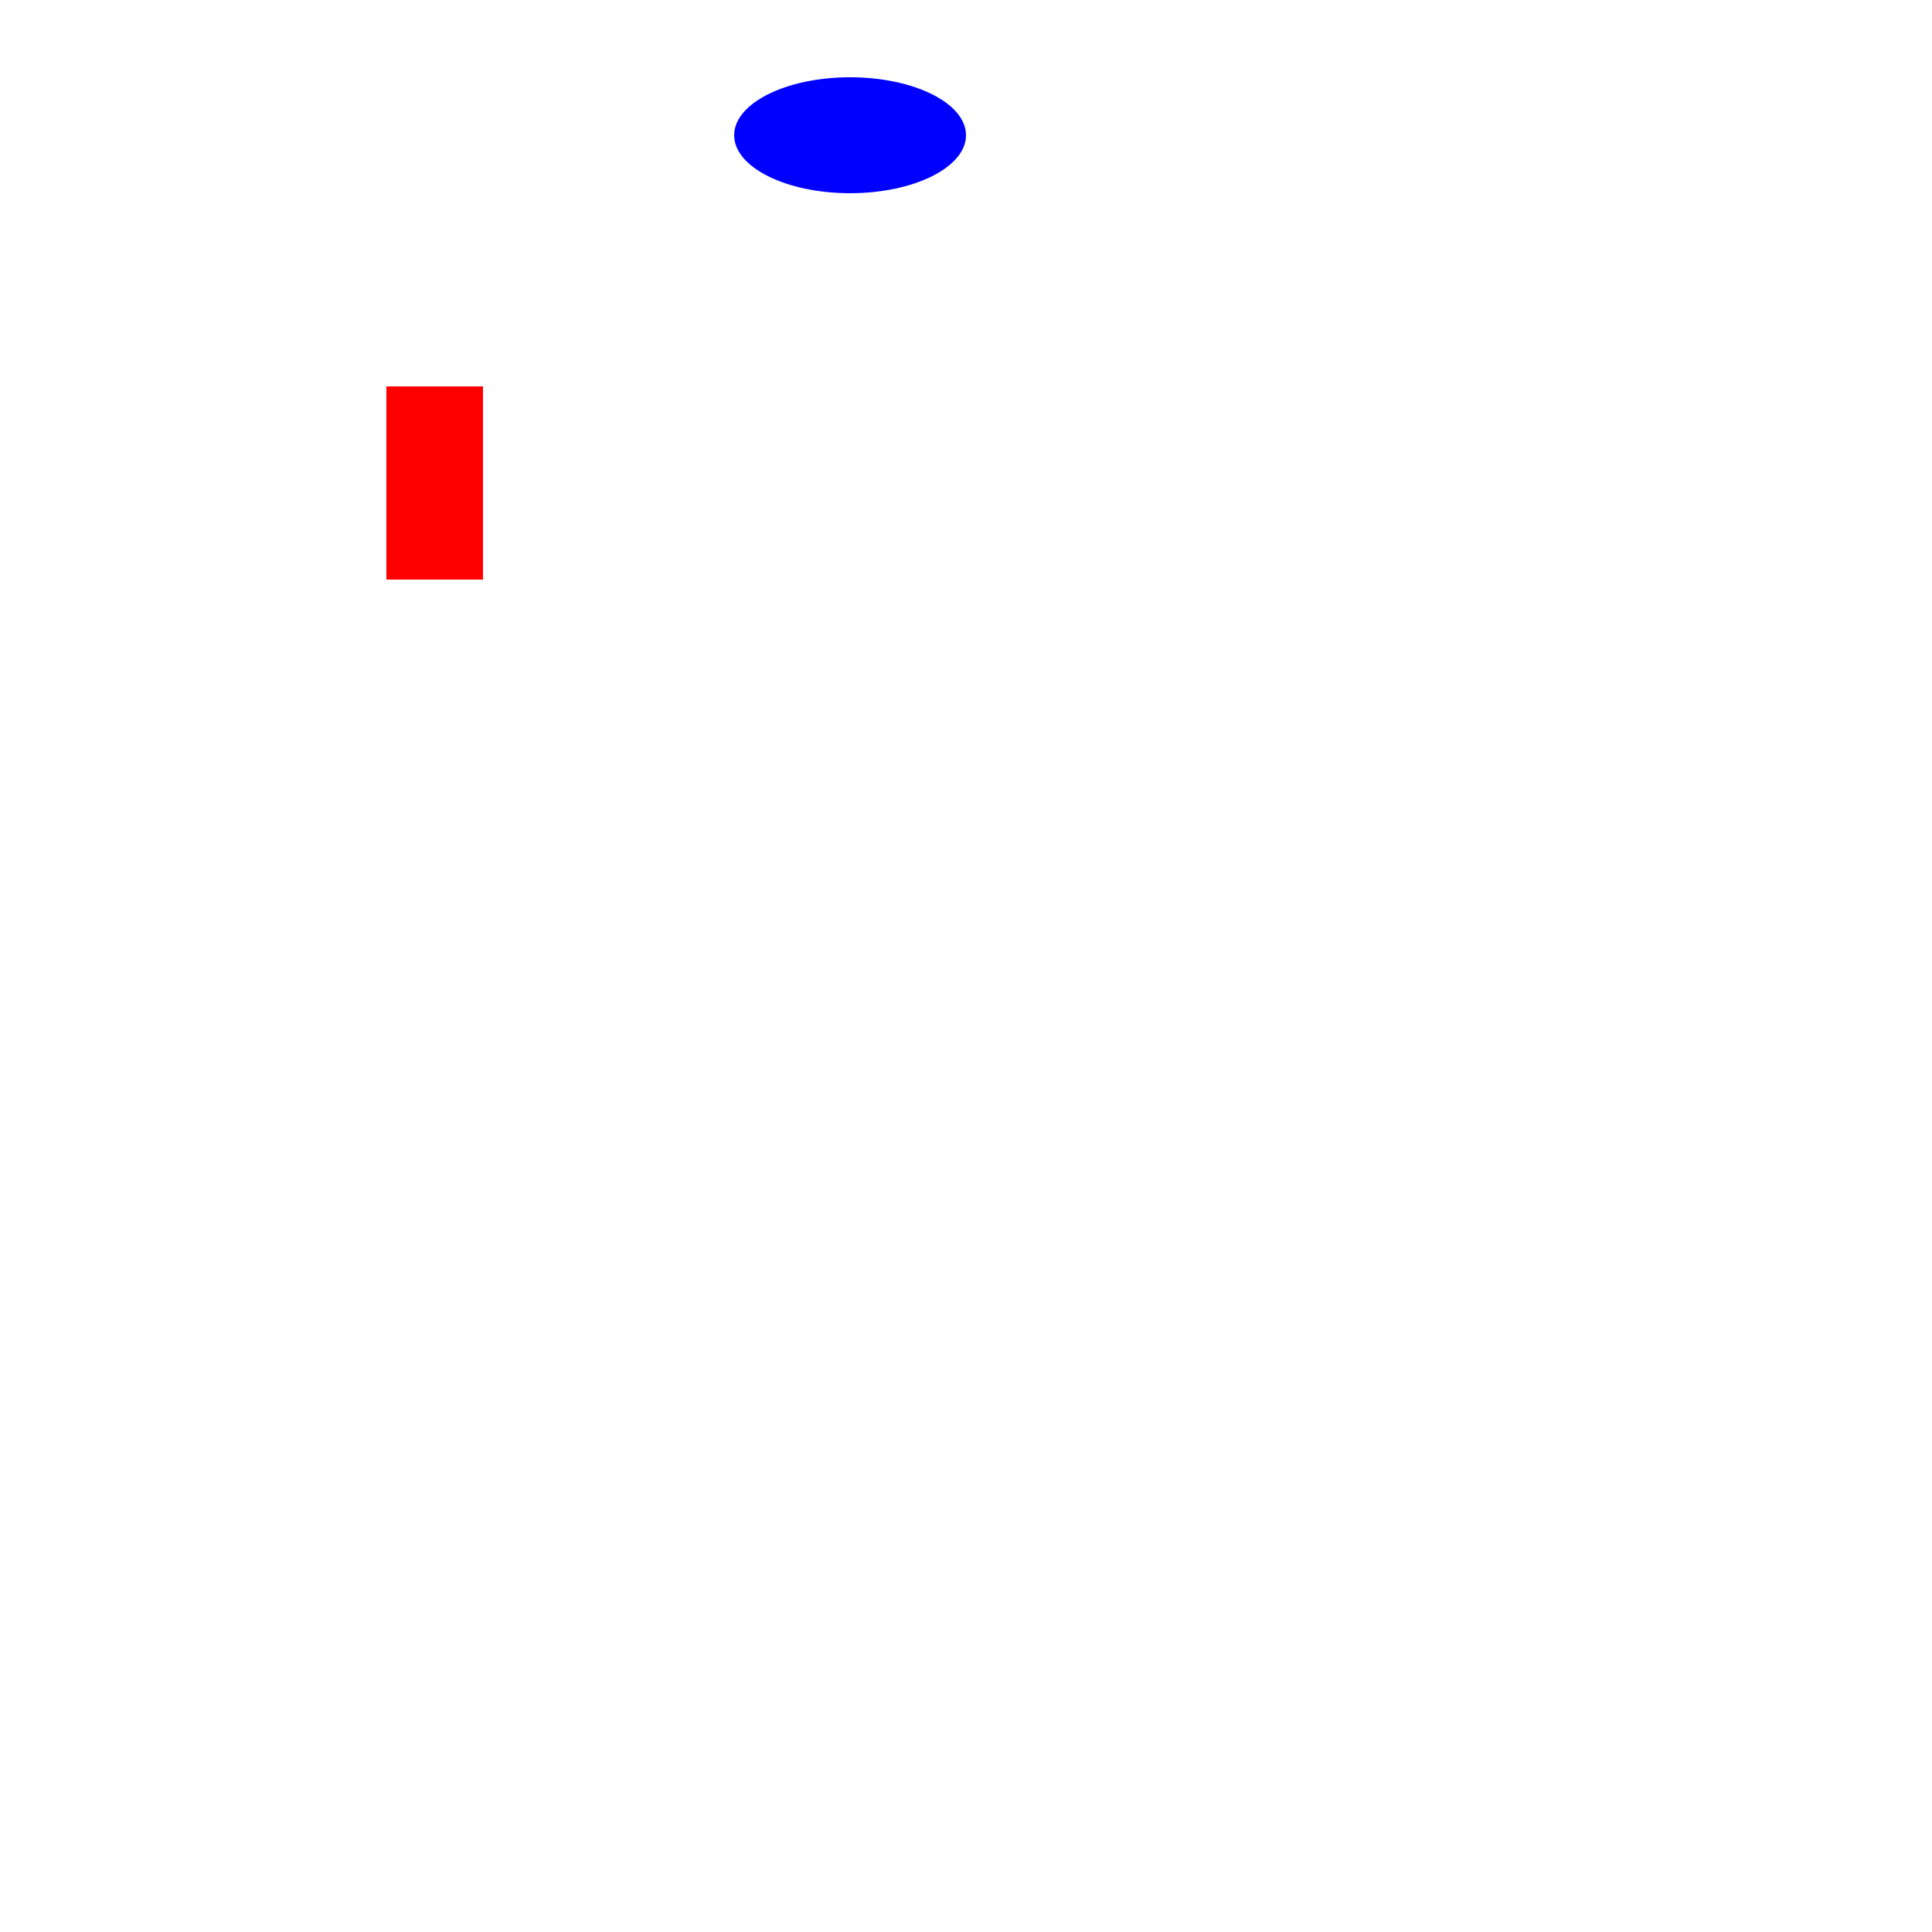
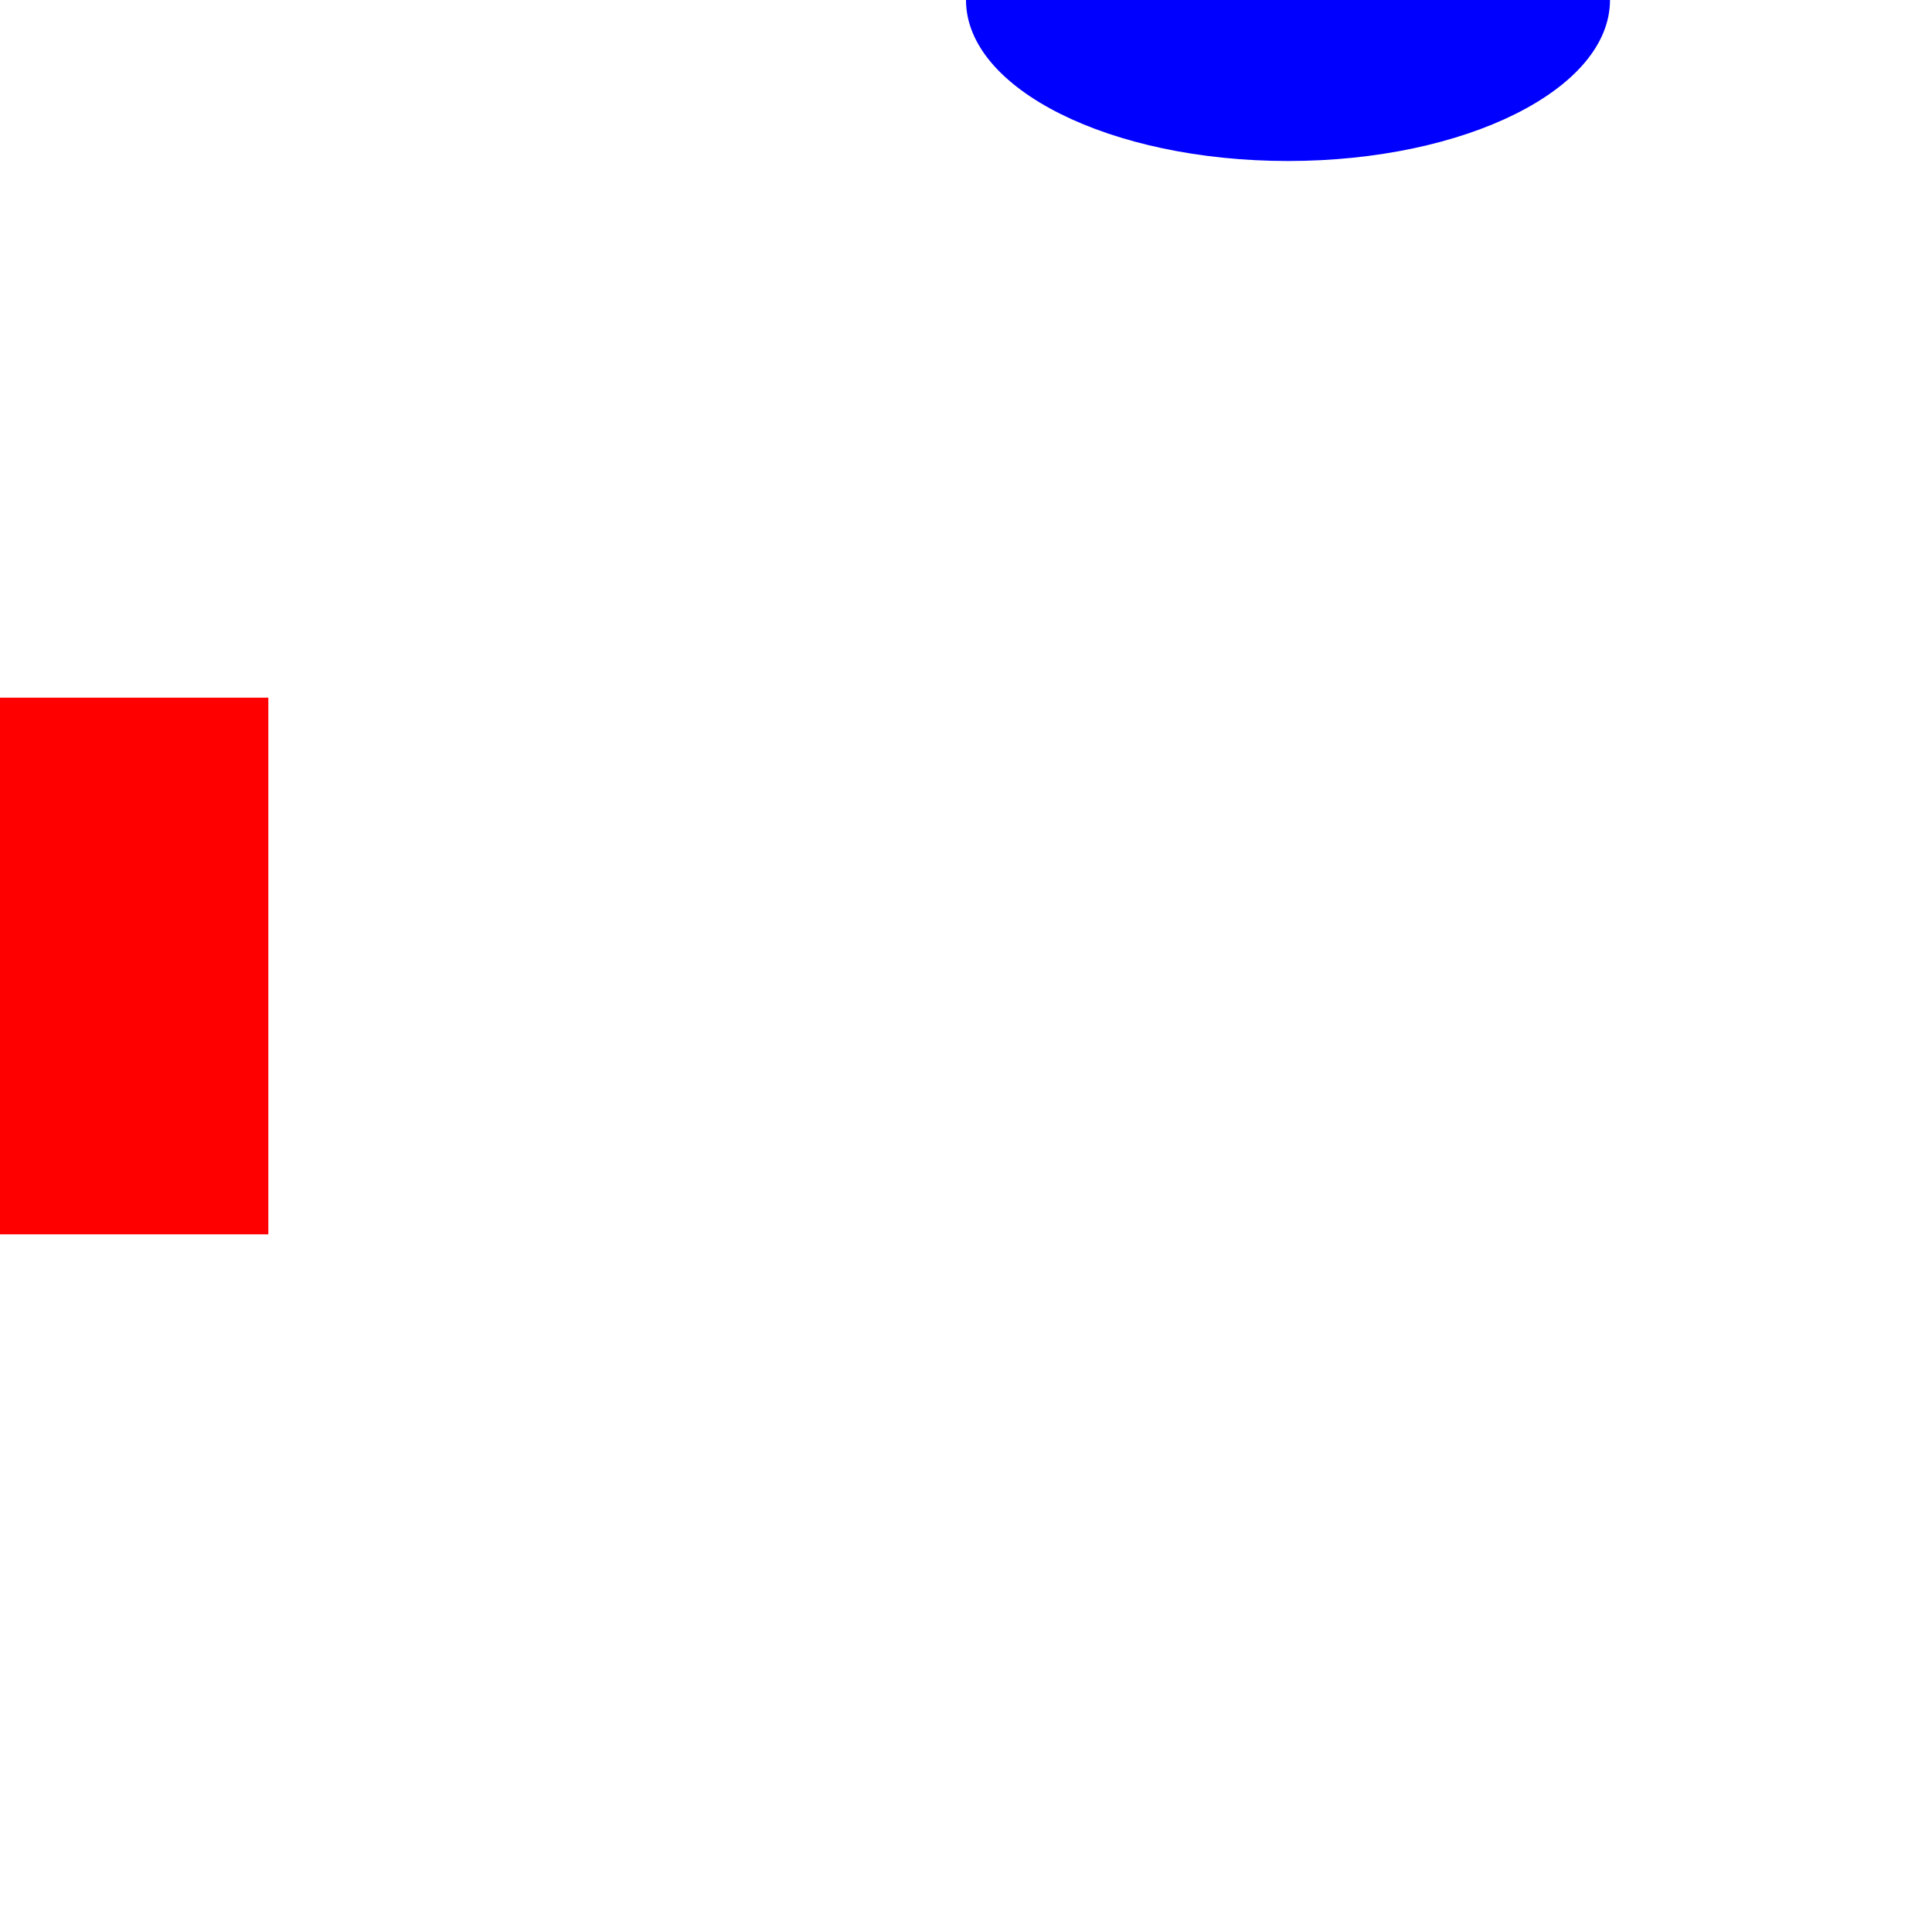
- <svg xmlns="http://www.w3.org/2000/svg" width="1000" height="1000" version="1.1">
+ <svg xmlns="http://www.w3.org/2000/svg" viewBox="200 70 360 360" version="1.1">
  <rect id="R" x="200" y="200" width="50" height="100" fill="rgb(255,0,0)" visibility="visible">
    <animate attributeType="xml" begin="20.00ms" dur="180.00ms" attributeName="x" from="200" to="200" fill="freeze" />
    <animate attributeType="xml" begin="20.00ms" dur="180.00ms" attributeName="y" from="200" to="200" fill="freeze" />
    <animate attributeType="xml" begin="20.00ms" dur="180.00ms" attributeName="width" from="50" to="50" fill="freeze" />
    <animate attributeType="xml" begin="20.00ms" dur="180.00ms" attributeName="height" from="100" to="100" fill="freeze" />
    <animate attributeType="xml" begin="20.00ms" dur="180.00ms" attributeName="fill" from="rgb(255,0,0)" to="rgb(255,0,0)" fill="freeze" />
    <animate attributeType="xml" begin="1000.00ms" dur="20.00ms" attributeName="x" from="300" to="300" fill="freeze" />
    <animate attributeType="xml" begin="1000.00ms" dur="20.00ms" attributeName="y" from="300" to="300" fill="freeze" />
    <animate attributeType="xml" begin="1000.00ms" dur="20.00ms" attributeName="width" from="50" to="50" fill="freeze" />
    <animate attributeType="xml" begin="1000.00ms" dur="20.00ms" attributeName="height" from="100" to="100" fill="freeze" />
    <animate attributeType="xml" begin="1000.00ms" dur="20.00ms" attributeName="fill" from="rgb(255,0,0)" to="rgb(255,0,0)" fill="freeze" />
    <animate attributeType="xml" begin="1400.00ms" dur="600.00ms" attributeName="x" from="300" to="200" fill="freeze" />
    <animate attributeType="xml" begin="1400.00ms" dur="600.00ms" attributeName="y" from="300" to="200" fill="freeze" />
    <animate attributeType="xml" begin="1400.00ms" dur="600.00ms" attributeName="width" from="25" to="25" fill="freeze" />
    <animate attributeType="xml" begin="1400.00ms" dur="600.00ms" attributeName="height" from="100" to="100" fill="freeze" />
    <animate attributeType="xml" begin="1400.00ms" dur="600.00ms" attributeName="fill" from="rgb(255,0,0)" to="rgb(255,0,0)" fill="freeze" />
  </rect>
  <ellipse id="C" cx="440" cy="70" rx="60" ry="30" fill="rgb(0,0,255)" visibility="visible">
    <animate attributeType="xml" begin="120.00ms" dur="280.00ms" attributeName="cx" from="440" to="440" fill="freeze" />
    <animate attributeType="xml" begin="120.00ms" dur="280.00ms" attributeName="cy" from="70" to="70" fill="freeze" />
    <animate attributeType="xml" begin="120.00ms" dur="280.00ms" attributeName="rx" from="60" to="60" fill="freeze" />
    <animate attributeType="xml" begin="120.00ms" dur="280.00ms" attributeName="ry" from="30" to="30" fill="freeze" />
    <animate attributeType="xml" begin="120.00ms" dur="280.00ms" attributeName="fill" from="rgb(0,0,255)" to="rgb(0,0,255)" fill="freeze" />
    <animate attributeType="xml" begin="1000.00ms" dur="400.00ms" attributeName="cx" from="440" to="440" fill="freeze" />
    <animate attributeType="xml" begin="1000.00ms" dur="400.00ms" attributeName="cy" from="250" to="370" fill="freeze" />
    <animate attributeType="xml" begin="1000.00ms" dur="400.00ms" attributeName="rx" from="60" to="60" fill="freeze" />
    <animate attributeType="xml" begin="1000.00ms" dur="400.00ms" attributeName="ry" from="30" to="30" fill="freeze" />
    <animate attributeType="xml" begin="1000.00ms" dur="400.00ms" attributeName="fill" from="rgb(0,0,255)" to="rgb(0,170,85)" fill="freeze" />
    <animate attributeType="xml" begin="1600.00ms" dur="400.00ms" attributeName="cx" from="440" to="440" fill="freeze" />
    <animate attributeType="xml" begin="1600.00ms" dur="400.00ms" attributeName="cy" from="370" to="370" fill="freeze" />
    <animate attributeType="xml" begin="1600.00ms" dur="400.00ms" attributeName="rx" from="60" to="60" fill="freeze" />
    <animate attributeType="xml" begin="1600.00ms" dur="400.00ms" attributeName="ry" from="30" to="30" fill="freeze" />
    <animate attributeType="xml" begin="1600.00ms" dur="400.00ms" attributeName="fill" from="rgb(0,255,0)" to="rgb(0,255,0)" fill="freeze" />
  </ellipse>
</svg>
